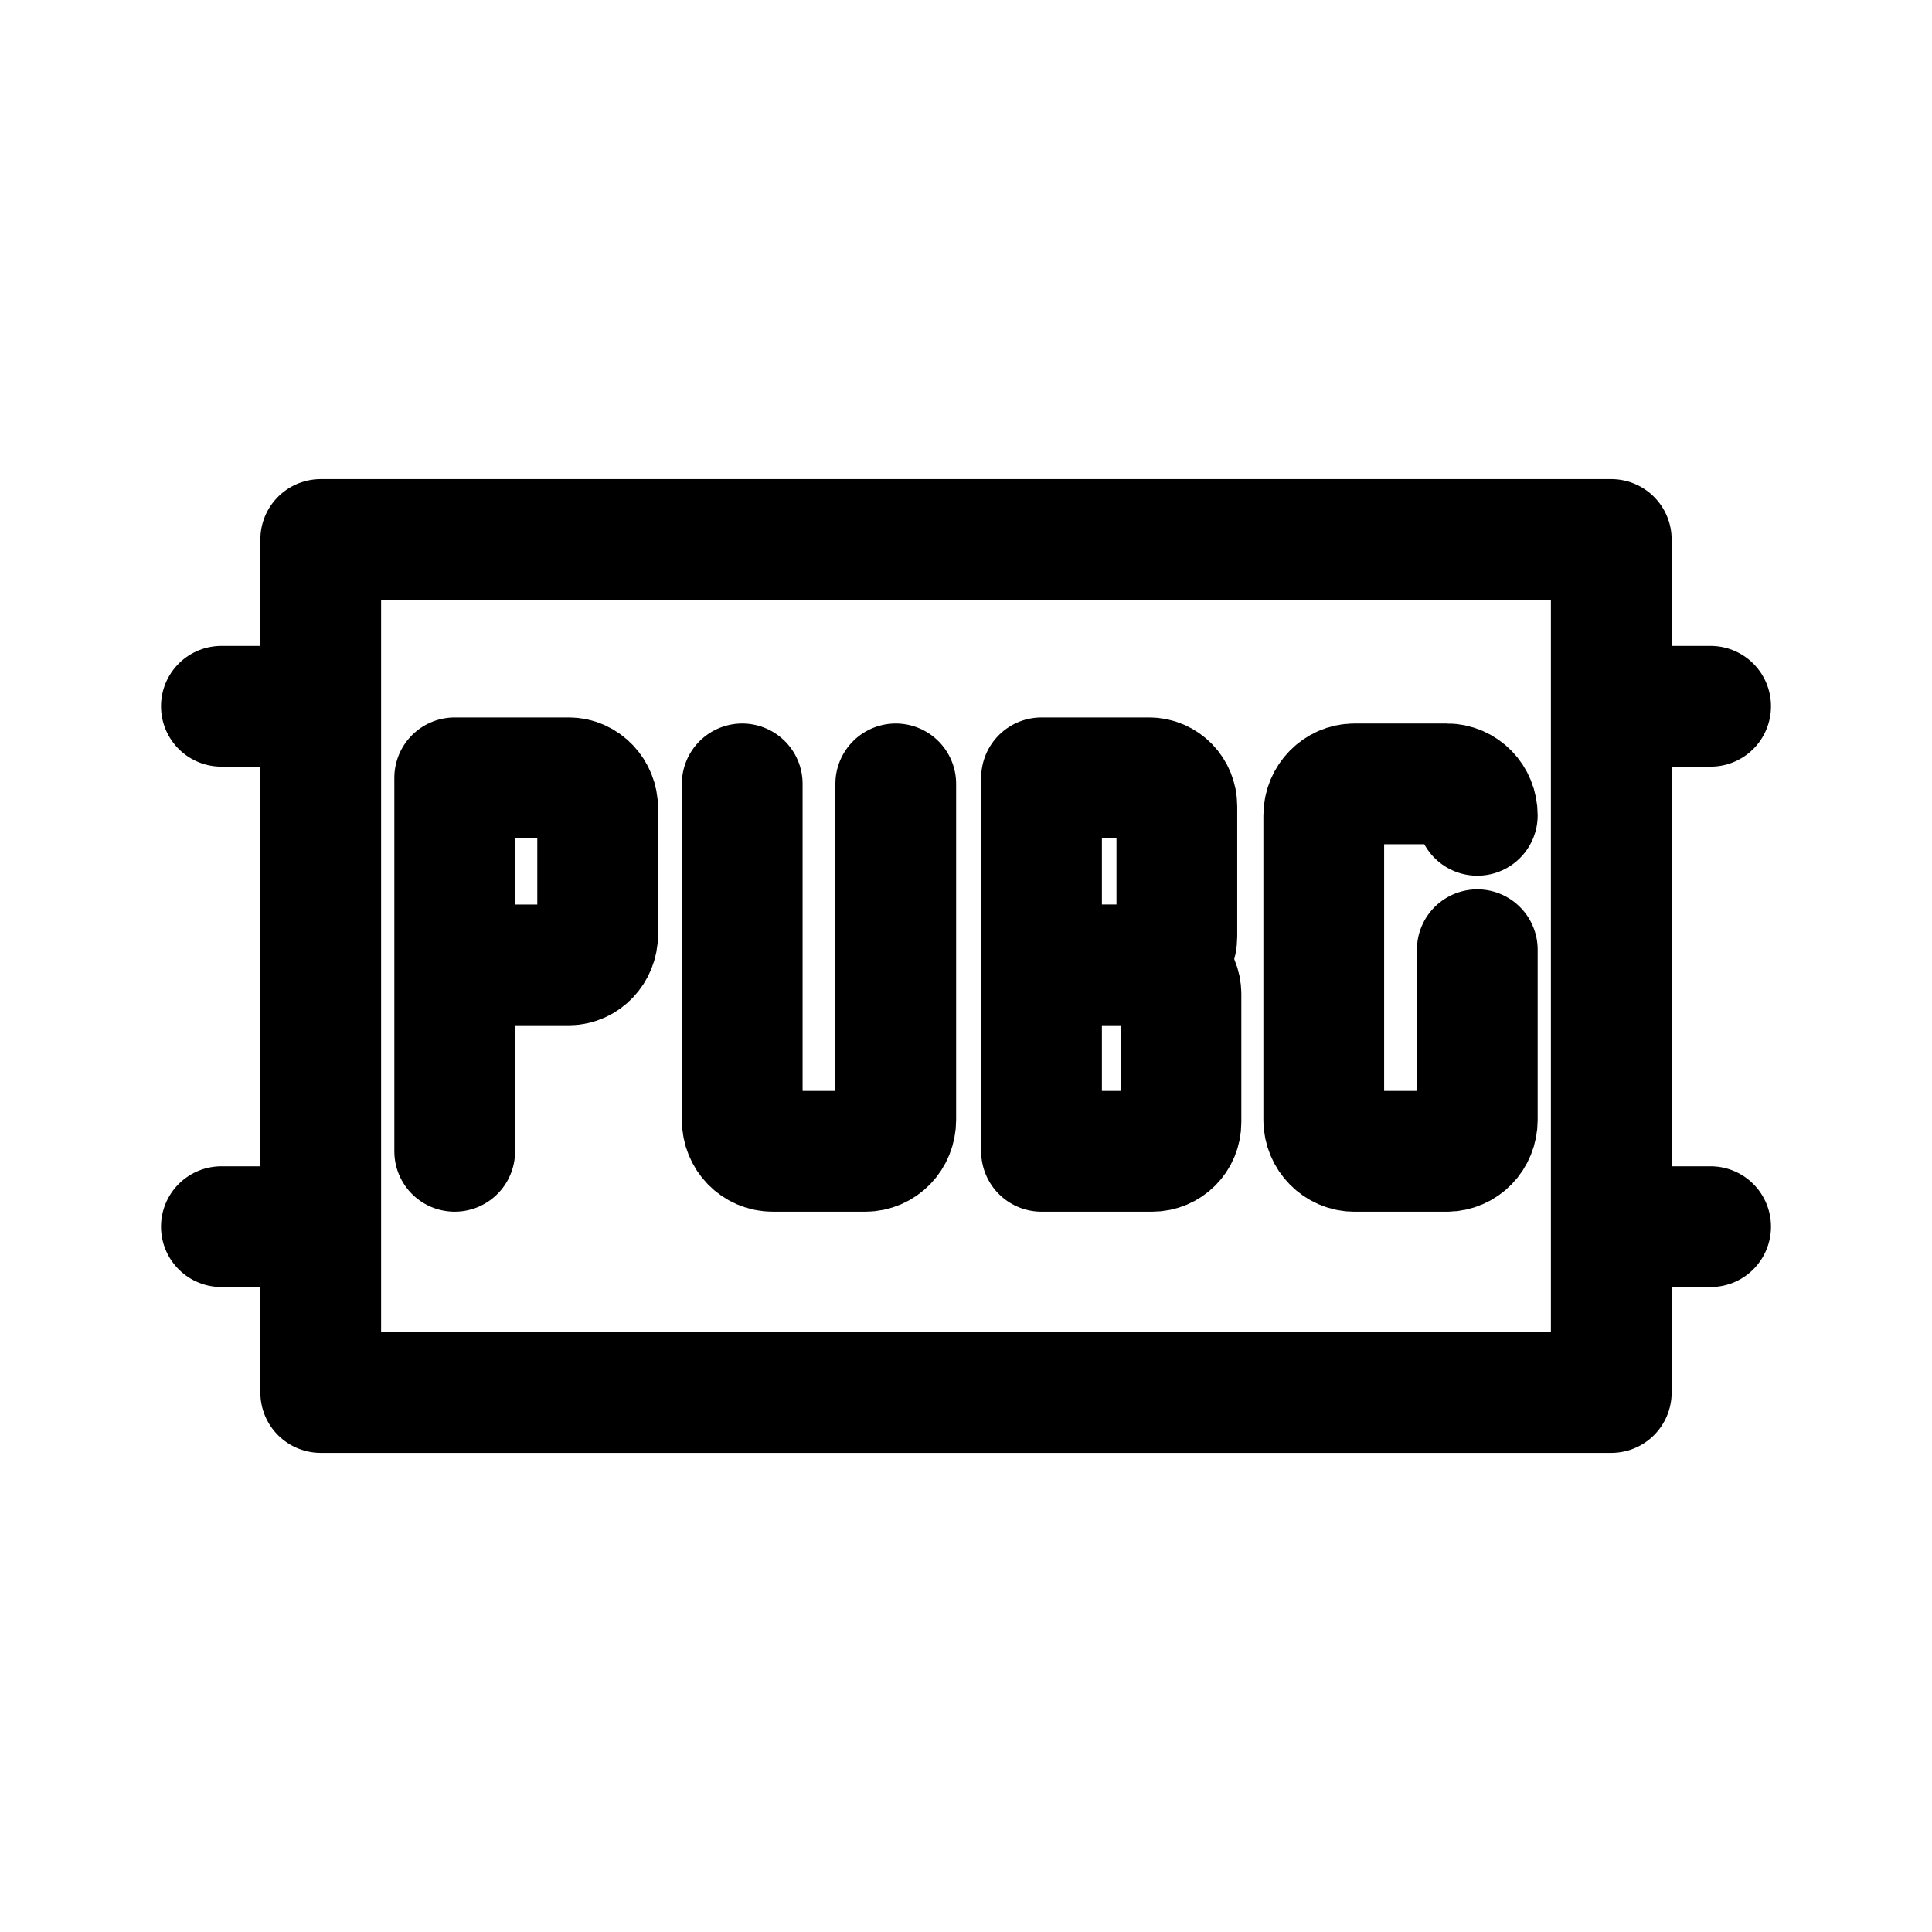
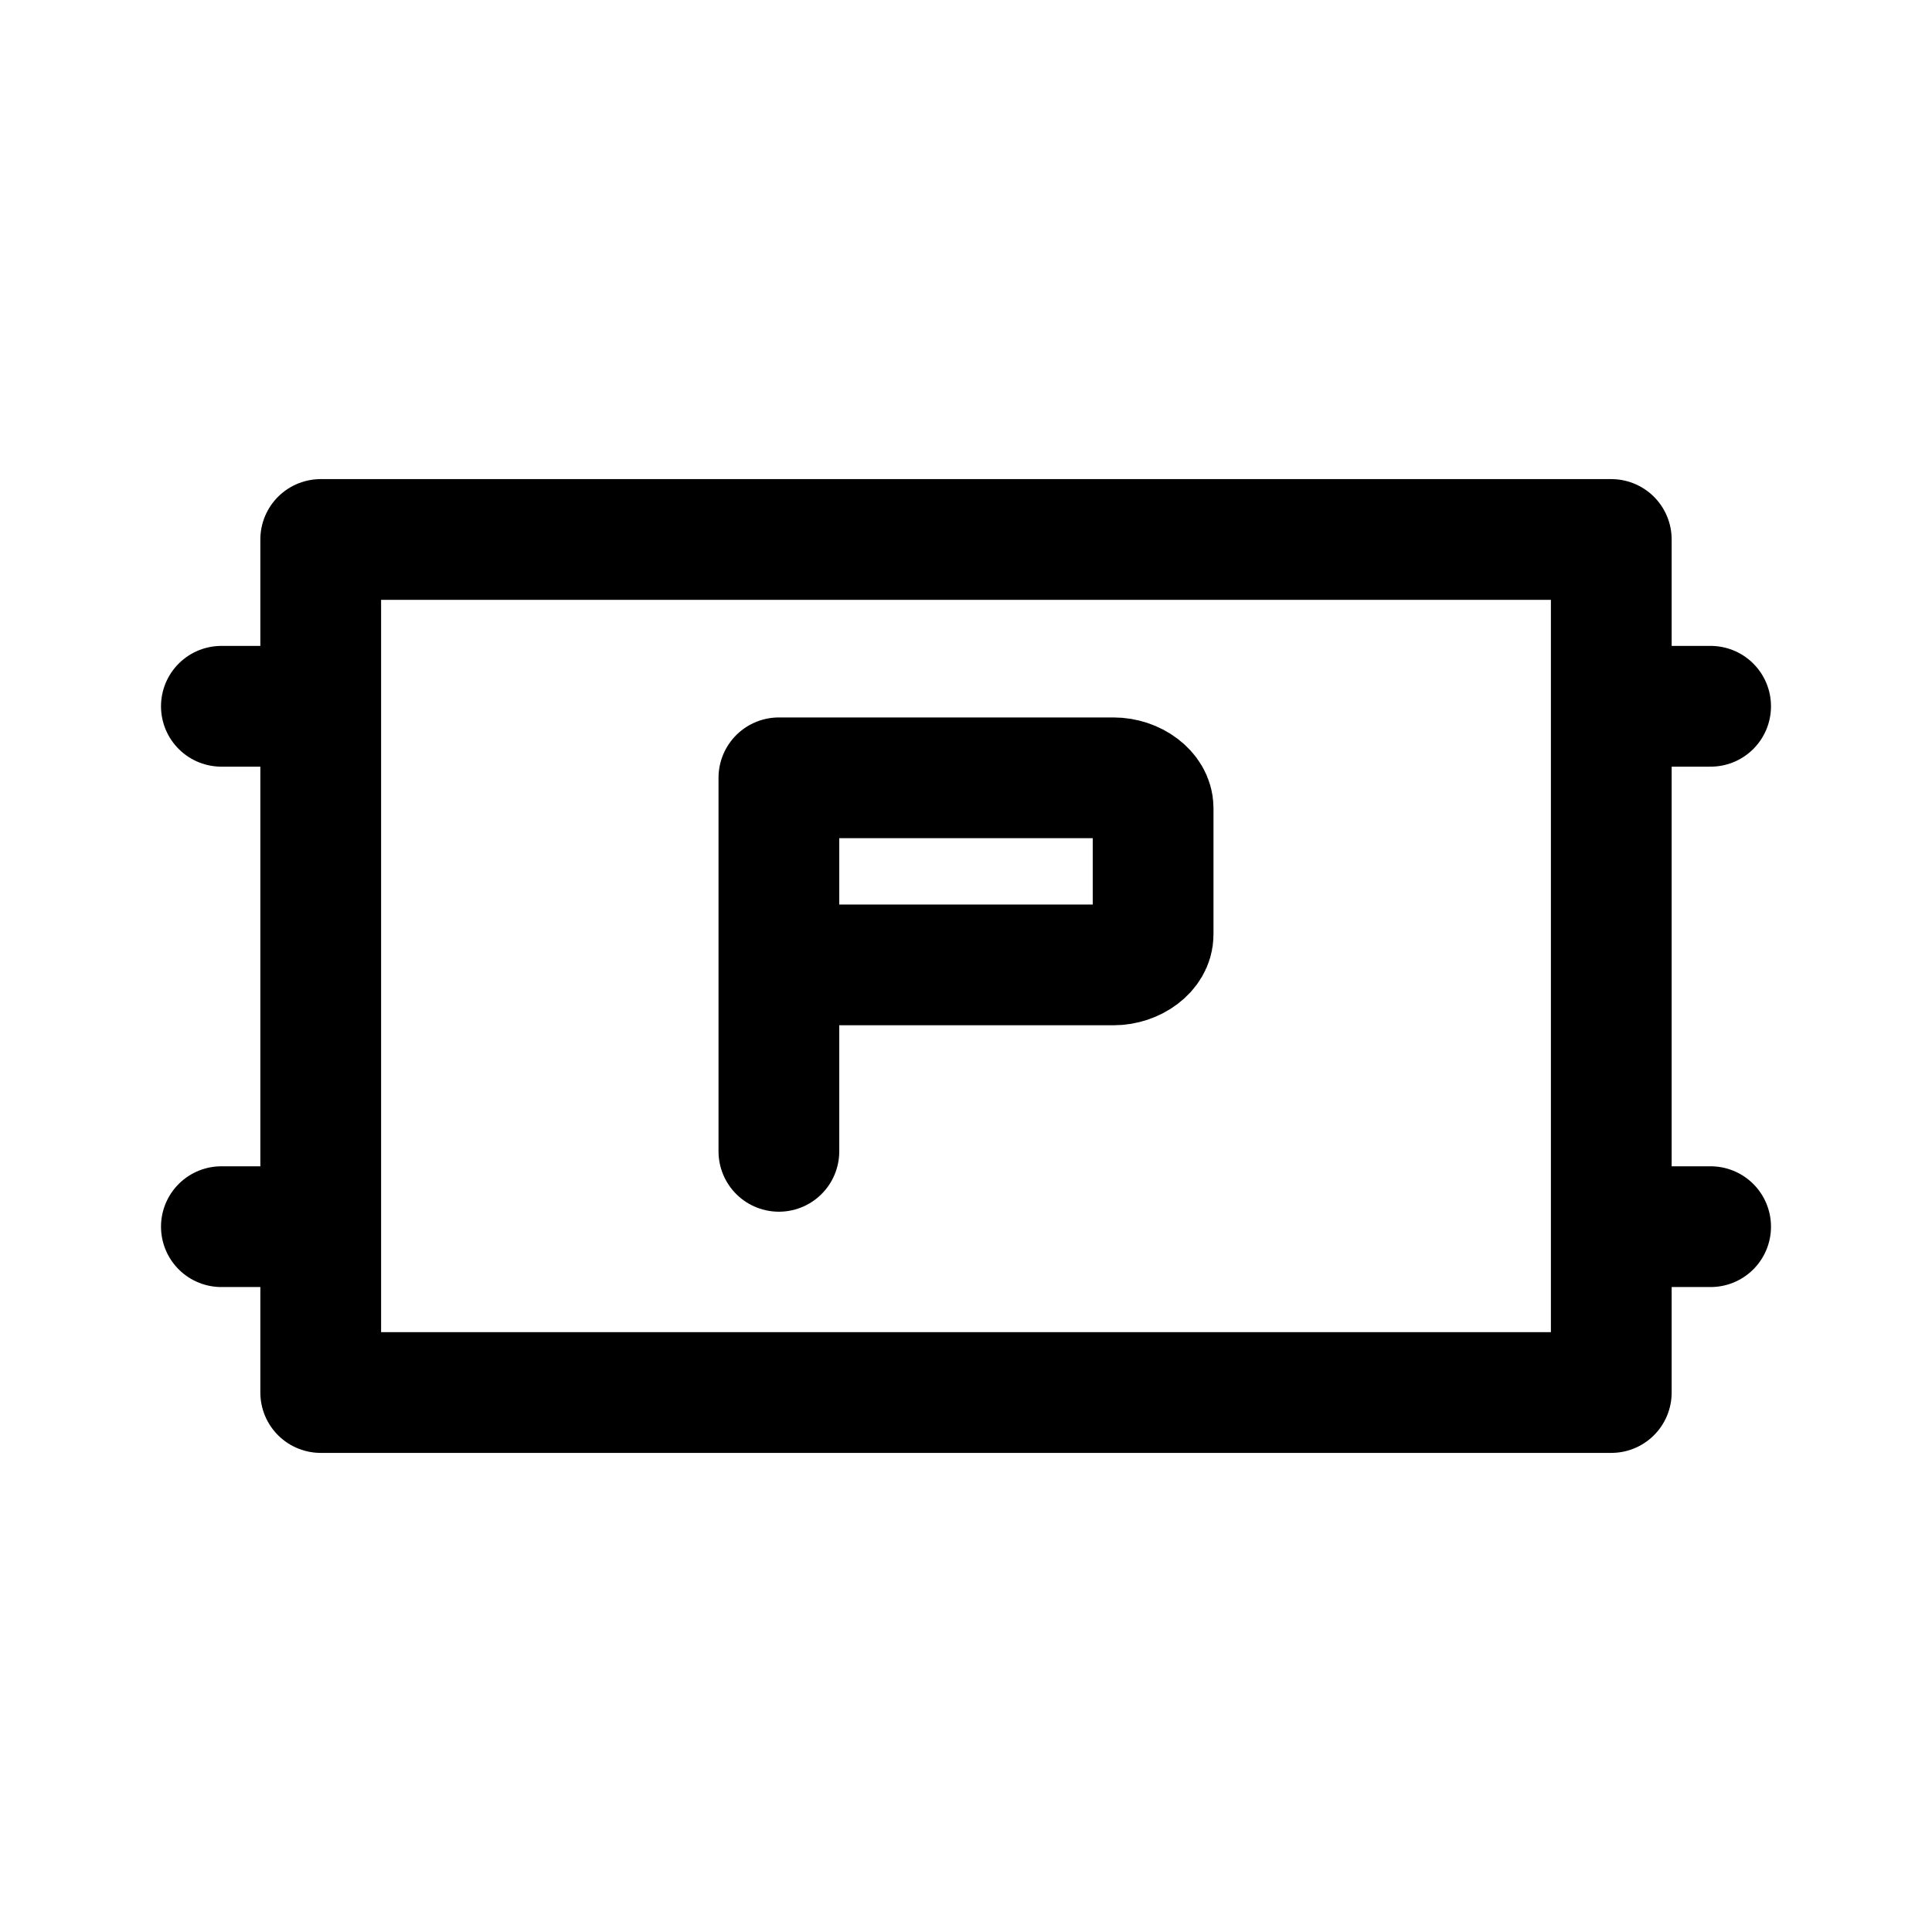
<svg xmlns="http://www.w3.org/2000/svg" width="192" height="192" viewBox="0 0 50.8 50.8" version="1.1" id="svg8">
  <defs id="defs2">
    <marker orient="auto" refY="0" refX="0" id="Arrow1Lend" style="overflow:visible">
      <path id="path844" d="M 0,0 5,-5 -12.5,0 5,5 Z" style="fill-rule:evenodd;stroke:#000000;stroke-width:1pt" transform="matrix(-0.8,0,0,-0.8,-10,0)" />
    </marker>
    <marker orient="auto" refY="0" refX="0" id="Arrow1Lstart" style="overflow:visible">
      <path id="path841" d="M 0,0 5,-5 -12.5,0 5,5 Z" style="fill-rule:evenodd;stroke:#000000;stroke-width:1pt" transform="matrix(0.8,0,0,0.8,10,0)" />
    </marker>
    <pattern y="0" x="0" height="6" width="6" patternUnits="userSpaceOnUse" id="EMFhbasepattern" />
    <pattern y="0" x="0" height="6" width="6" patternUnits="userSpaceOnUse" id="EMFhbasepattern-1" />
    <pattern y="0" x="0" height="6" width="6" patternUnits="userSpaceOnUse" id="EMFhbasepattern-6" />
    <pattern y="0" x="0" height="6" width="6" patternUnits="userSpaceOnUse" id="EMFhbasepattern-15" />
    <pattern y="0" x="0" height="6" width="6" patternUnits="userSpaceOnUse" id="EMFhbasepattern-17" />
    <pattern y="0" x="0" height="6" width="6" patternUnits="userSpaceOnUse" id="EMFhbasepattern-2" />
    <pattern y="0" x="0" height="6" width="6" patternUnits="userSpaceOnUse" id="EMFhbasepattern-3" />
    <pattern y="0" x="0" height="6" width="6" patternUnits="userSpaceOnUse" id="EMFhbasepattern-61" />
    <pattern y="0" x="0" height="6" width="6" patternUnits="userSpaceOnUse" id="EMFhbasepattern-4" />
    <pattern y="0" x="0" height="6" width="6" patternUnits="userSpaceOnUse" id="EMFhbasepattern-37" />
    <pattern y="0" x="0" height="6" width="6" patternUnits="userSpaceOnUse" id="EMFhbasepattern-12" />
    <pattern y="0" x="0" height="6" width="6" patternUnits="userSpaceOnUse" id="EMFhbasepattern-44" />
    <pattern y="0" x="0" height="6" width="6" patternUnits="userSpaceOnUse" id="EMFhbasepattern-5" />
    <pattern y="0" x="0" height="6" width="6" patternUnits="userSpaceOnUse" id="EMFhbasepattern-157" />
    <pattern y="0" x="0" height="6" width="6" patternUnits="userSpaceOnUse" id="EMFhbasepattern-7" />
    <pattern y="0" x="0" height="6" width="6" patternUnits="userSpaceOnUse" id="EMFhbasepattern-8" />
    <pattern y="0" x="0" height="6" width="6" patternUnits="userSpaceOnUse" id="EMFhbasepattern-43" />
    <pattern y="0" x="0" height="6" width="6" patternUnits="userSpaceOnUse" id="EMFhbasepattern-63" />
    <pattern y="0" x="0" height="6" width="6" patternUnits="userSpaceOnUse" id="EMFhbasepattern-82" />
    <pattern y="0" x="0" height="6" width="6" patternUnits="userSpaceOnUse" id="EMFhbasepattern-70" />
    <pattern y="0" x="0" height="6" width="6" patternUnits="userSpaceOnUse" id="EMFhbasepattern-46" />
    <pattern y="0" x="0" height="6" width="6" patternUnits="userSpaceOnUse" id="EMFhbasepattern-465" />
    <pattern y="0" x="0" height="6" width="6" patternUnits="userSpaceOnUse" id="EMFhbasepattern-30" />
    <pattern y="0" x="0" height="6" width="6" patternUnits="userSpaceOnUse" id="EMFhbasepattern-9" />
    <pattern y="0" x="0" height="6" width="6" patternUnits="userSpaceOnUse" id="EMFhbasepattern-79" />
    <pattern y="0" x="0" height="6" width="6" patternUnits="userSpaceOnUse" id="EMFhbasepattern-59" />
    <pattern y="0" x="0" height="6" width="6" patternUnits="userSpaceOnUse" id="EMFhbasepattern-74" />
    <pattern y="0" x="0" height="6" width="6" patternUnits="userSpaceOnUse" id="EMFhbasepattern-50" />
    <pattern y="0" x="0" height="6" width="6" patternUnits="userSpaceOnUse" id="EMFhbasepattern-54" />
    <pattern y="0" x="0" height="6" width="6" patternUnits="userSpaceOnUse" id="EMFhbasepattern-32" />
    <pattern y="0" x="0" height="6" width="6" patternUnits="userSpaceOnUse" id="EMFhbasepattern-26" />
    <pattern y="0" x="0" height="6" width="6" patternUnits="userSpaceOnUse" id="EMFhbasepattern-83" />
    <pattern y="0" x="0" height="6" width="6" patternUnits="userSpaceOnUse" id="EMFhbasepattern-73" />
    <pattern y="0" x="0" height="6" width="6" patternUnits="userSpaceOnUse" id="EMFhbasepattern-328" />
    <pattern y="0" x="0" height="6" width="6" patternUnits="userSpaceOnUse" id="EMFhbasepattern-0" />
    <pattern y="0" x="0" height="6" width="6" patternUnits="userSpaceOnUse" id="EMFhbasepattern-85" />
    <pattern y="0" x="0" height="6" width="6" patternUnits="userSpaceOnUse" id="EMFhbasepattern-84" />
    <pattern y="0" x="0" height="6" width="6" patternUnits="userSpaceOnUse" id="EMFhbasepattern-06" />
    <pattern y="0" x="0" height="6" width="6" patternUnits="userSpaceOnUse" id="EMFhbasepattern-81" />
    <pattern y="0" x="0" height="6" width="6" patternUnits="userSpaceOnUse" id="EMFhbasepattern-33" />
    <pattern y="0" x="0" height="6" width="6" patternUnits="userSpaceOnUse" id="EMFhbasepattern-703" />
    <pattern y="0" x="0" height="6" width="6" patternUnits="userSpaceOnUse" id="EMFhbasepattern-610" />
    <pattern y="0" x="0" height="6" width="6" patternUnits="userSpaceOnUse" id="EMFhbasepattern-18" />
    <pattern y="0" x="0" height="6" width="6" patternUnits="userSpaceOnUse" id="EMFhbasepattern-72" />
    <pattern y="0" x="0" height="6" width="6" patternUnits="userSpaceOnUse" id="EMFhbasepattern-55" />
    <pattern y="0" x="0" height="6" width="6" patternUnits="userSpaceOnUse" id="EMFhbasepattern-66" />
    <pattern y="0" x="0" height="6" width="6" patternUnits="userSpaceOnUse" id="EMFhbasepattern-663" />
    <pattern y="0" x="0" height="6" width="6" patternUnits="userSpaceOnUse" id="EMFhbasepattern-51" />
    <pattern y="0" x="0" height="6" width="6" patternUnits="userSpaceOnUse" id="EMFhbasepattern-555" />
    <pattern y="0" x="0" height="6" width="6" patternUnits="userSpaceOnUse" id="EMFhbasepattern-701" />
    <pattern y="0" x="0" height="6" width="6" patternUnits="userSpaceOnUse" id="EMFhbasepattern-824" />
    <pattern y="0" x="0" height="6" width="6" patternUnits="userSpaceOnUse" id="EMFhbasepattern-814" />
    <pattern y="0" x="0" height="6" width="6" patternUnits="userSpaceOnUse" id="EMFhbasepattern-58" />
    <pattern id="EMFhbasepattern-52" patternUnits="userSpaceOnUse" width="6" height="6" x="0" y="0" />
    <pattern id="EMFhbasepattern-744" patternUnits="userSpaceOnUse" width="6" height="6" x="0" y="0" />
    <pattern id="EMFhbasepattern-371" patternUnits="userSpaceOnUse" width="6" height="6" x="0" y="0" />
    <pattern id="EMFhbasepattern-799" patternUnits="userSpaceOnUse" width="6" height="6" x="0" y="0" />
    <pattern id="EMFhbasepattern-35" patternUnits="userSpaceOnUse" width="6" height="6" x="0" y="0" />
    <pattern id="EMFhbasepattern-3289" patternUnits="userSpaceOnUse" width="6" height="6" x="0" y="0" />
    <pattern id="EMFhbasepattern-613" patternUnits="userSpaceOnUse" width="6" height="6" x="0" y="0" />
    <pattern id="EMFhbasepattern-39" patternUnits="userSpaceOnUse" width="6" height="6" x="0" y="0" />
    <pattern id="EMFhbasepattern-94" patternUnits="userSpaceOnUse" width="6" height="6" x="0" y="0" />
    <pattern id="EMFhbasepattern-21" patternUnits="userSpaceOnUse" width="6" height="6" x="0" y="0" />
    <pattern id="EMFhbasepattern-506" patternUnits="userSpaceOnUse" width="6" height="6" x="0" y="0" />
    <pattern id="EMFhbasepattern-88" patternUnits="userSpaceOnUse" width="6" height="6" x="0" y="0" />
    <pattern id="EMFhbasepattern-14" patternUnits="userSpaceOnUse" width="6" height="6" x="0" y="0" />
    <pattern id="EMFhbasepattern-323" patternUnits="userSpaceOnUse" width="6" height="6" x="0" y="0" />
    <pattern id="EMFhbasepattern-7449" patternUnits="userSpaceOnUse" width="6" height="6" x="0" y="0" />
    <pattern id="EMFhbasepattern-53" patternUnits="userSpaceOnUse" width="6" height="6" x="0" y="0" />
    <pattern id="EMFhbasepattern-731" patternUnits="userSpaceOnUse" width="6" height="6" x="0" y="0" />
    <pattern id="EMFhbasepattern-446" patternUnits="userSpaceOnUse" width="6" height="6" x="0" y="0" />
    <pattern id="EMFhbasepattern-159" patternUnits="userSpaceOnUse" width="6" height="6" x="0" y="0" />
    <pattern id="EMFhbasepattern-530" patternUnits="userSpaceOnUse" width="6" height="6" x="0" y="0" />
    <pattern id="EMFhbasepattern-5554" patternUnits="userSpaceOnUse" width="6" height="6" x="0" y="0" />
    <pattern id="EMFhbasepattern-68" patternUnits="userSpaceOnUse" width="6" height="6" x="0" y="0" />
    <pattern id="EMFhbasepattern-395" patternUnits="userSpaceOnUse" width="6" height="6" x="0" y="0" />
    <pattern id="EMFhbasepattern-550" patternUnits="userSpaceOnUse" width="6" height="6" x="0" y="0" />
    <pattern id="EMFhbasepattern-10" patternUnits="userSpaceOnUse" width="6" height="6" x="0" y="0" />
    <pattern id="EMFhbasepattern-07" patternUnits="userSpaceOnUse" width="6" height="6" x="0" y="0" />
    <pattern id="EMFhbasepattern-45" patternUnits="userSpaceOnUse" width="6" height="6" x="0" y="0" />
    <pattern id="EMFhbasepattern-064" patternUnits="userSpaceOnUse" width="6" height="6" x="0" y="0" />
    <pattern id="EMFhbasepattern-702" patternUnits="userSpaceOnUse" width="6" height="6" x="0" y="0" />
    <pattern id="EMFhbasepattern-741" patternUnits="userSpaceOnUse" width="6" height="6" x="0" y="0" />
    <pattern id="EMFhbasepattern-334" patternUnits="userSpaceOnUse" width="6" height="6" x="0" y="0" />
    <pattern id="EMFhbasepattern-75" patternUnits="userSpaceOnUse" width="6" height="6" x="0" y="0" />
    <pattern id="EMFhbasepattern-108" patternUnits="userSpaceOnUse" width="6" height="6" x="0" y="0" />
    <pattern id="EMFhbasepattern-02" patternUnits="userSpaceOnUse" width="6" height="6" x="0" y="0" />
    <pattern id="EMFhbasepattern-539" patternUnits="userSpaceOnUse" width="6" height="6" x="0" y="0" />
    <pattern id="EMFhbasepattern-62" patternUnits="userSpaceOnUse" width="6" height="6" x="0" y="0" />
    <pattern id="EMFhbasepattern-309" patternUnits="userSpaceOnUse" width="6" height="6" x="0" y="0" />
    <pattern id="EMFhbasepattern-95" patternUnits="userSpaceOnUse" width="6" height="6" x="0" y="0" />
    <pattern id="EMFhbasepattern-13" patternUnits="userSpaceOnUse" width="6" height="6" x="0" y="0" />
    <pattern id="EMFhbasepattern-503" patternUnits="userSpaceOnUse" width="6" height="6" x="0" y="0" />
    <pattern id="EMFhbasepattern-586" patternUnits="userSpaceOnUse" width="6" height="6" x="0" y="0" />
    <pattern id="EMFhbasepattern-512" patternUnits="userSpaceOnUse" width="6" height="6" x="0" y="0" />
    <pattern id="EMFhbasepattern-623" patternUnits="userSpaceOnUse" width="6" height="6" x="0" y="0" />
    <pattern id="EMFhbasepattern-127" patternUnits="userSpaceOnUse" width="6" height="6" x="0" y="0" />
    <pattern id="EMFhbasepattern-843" patternUnits="userSpaceOnUse" width="6" height="6" x="0" y="0" />
    <pattern id="EMFhbasepattern-452" patternUnits="userSpaceOnUse" width="6" height="6" x="0" y="0" />
    <pattern id="EMFhbasepattern-631" patternUnits="userSpaceOnUse" width="6" height="6" x="0" y="0" />
    <pattern id="EMFhbasepattern-724" patternUnits="userSpaceOnUse" width="6" height="6" x="0" y="0" />
    <pattern id="EMFhbasepattern-49" patternUnits="userSpaceOnUse" width="6" height="6" x="0" y="0" />
  </defs>
  <g id="layer2">
-     <path id="path38299" style="fill:none;stroke:#000000;stroke-width:3.175;stroke-linecap:round;stroke-linejoin:round;stroke-miterlimit:4;stroke-dasharray:none;stroke-opacity:1" d="M 8.433,14.185 H 42.367 V 36.615 H 8.433 Z m -2.612,4.386 h 2.612 m 33.934,0 h 2.612 m 0,13.683 H 42.367 m -33.934,0 h -2.612 m 6.135,-1.981 v -9.821 m 0,0 h 3.001 c 0.418,0 0.758,0.366 0.758,0.796 v 3.327 c 0,0.43 -0.34,0.796 -0.758,0.796 h -3.001 z m 15.43,9.821 v -9.821 m 0,0 h 2.831 c 0.402,0 0.727,0.334 0.727,0.748 v 3.422 c 0,0.414 -0.325,0.748 -0.727,0.748 h -2.831 z m 0,9.821 h 2.908 c 0.418,0 0.758,-0.334 0.758,-0.764 v -3.374 c 0,-0.414 -0.34,-0.764 -0.758,-0.764 h -2.908 z M 23.553,20.611 v 8.834 c 0,0.462 -0.356,0.828 -0.804,0.828 h -2.429 c -0.449,0 -0.804,-0.366 -0.804,-0.828 V 20.611 m 19.328,0.828 c 0,-0.462 -0.356,-0.828 -0.804,-0.828 h -2.429 c -0.433,0 -0.804,0.366 -0.804,0.828 v 8.006 c 0,0.462 0.371,0.828 0.804,0.828 h 2.429 c 0.449,0 0.804,-0.366 0.804,-0.828 v -4.473 0" />
+     <path id="path970" style="fill:none;stroke:#000000;stroke-width:3.175;stroke-linecap:round;stroke-linejoin:round;stroke-miterlimit:4;stroke-dasharray:none;stroke-opacity:1" d="m 20.48,30.273 v -9.821 h 8.799 c 0.543,0 1.041,0.366 1.041,0.796 v 3.327 c 0,0.43 -0.498,0.796 -1.041,0.796 h -8.662" />
+     <path id="path38299" style="fill:none;stroke:#000000;stroke-width:3.175;stroke-linecap:round;stroke-linejoin:round;stroke-miterlimit:4;stroke-dasharray:none;stroke-opacity:1" d="M 8.433,14.185 H 42.367 V 36.615 H 8.433 Z m -2.612,4.386 h 2.612 m 33.934,0 h 2.612 m 0,13.683 H 42.367 m -33.934,0 h -2.612" />
  </g>
</svg>
